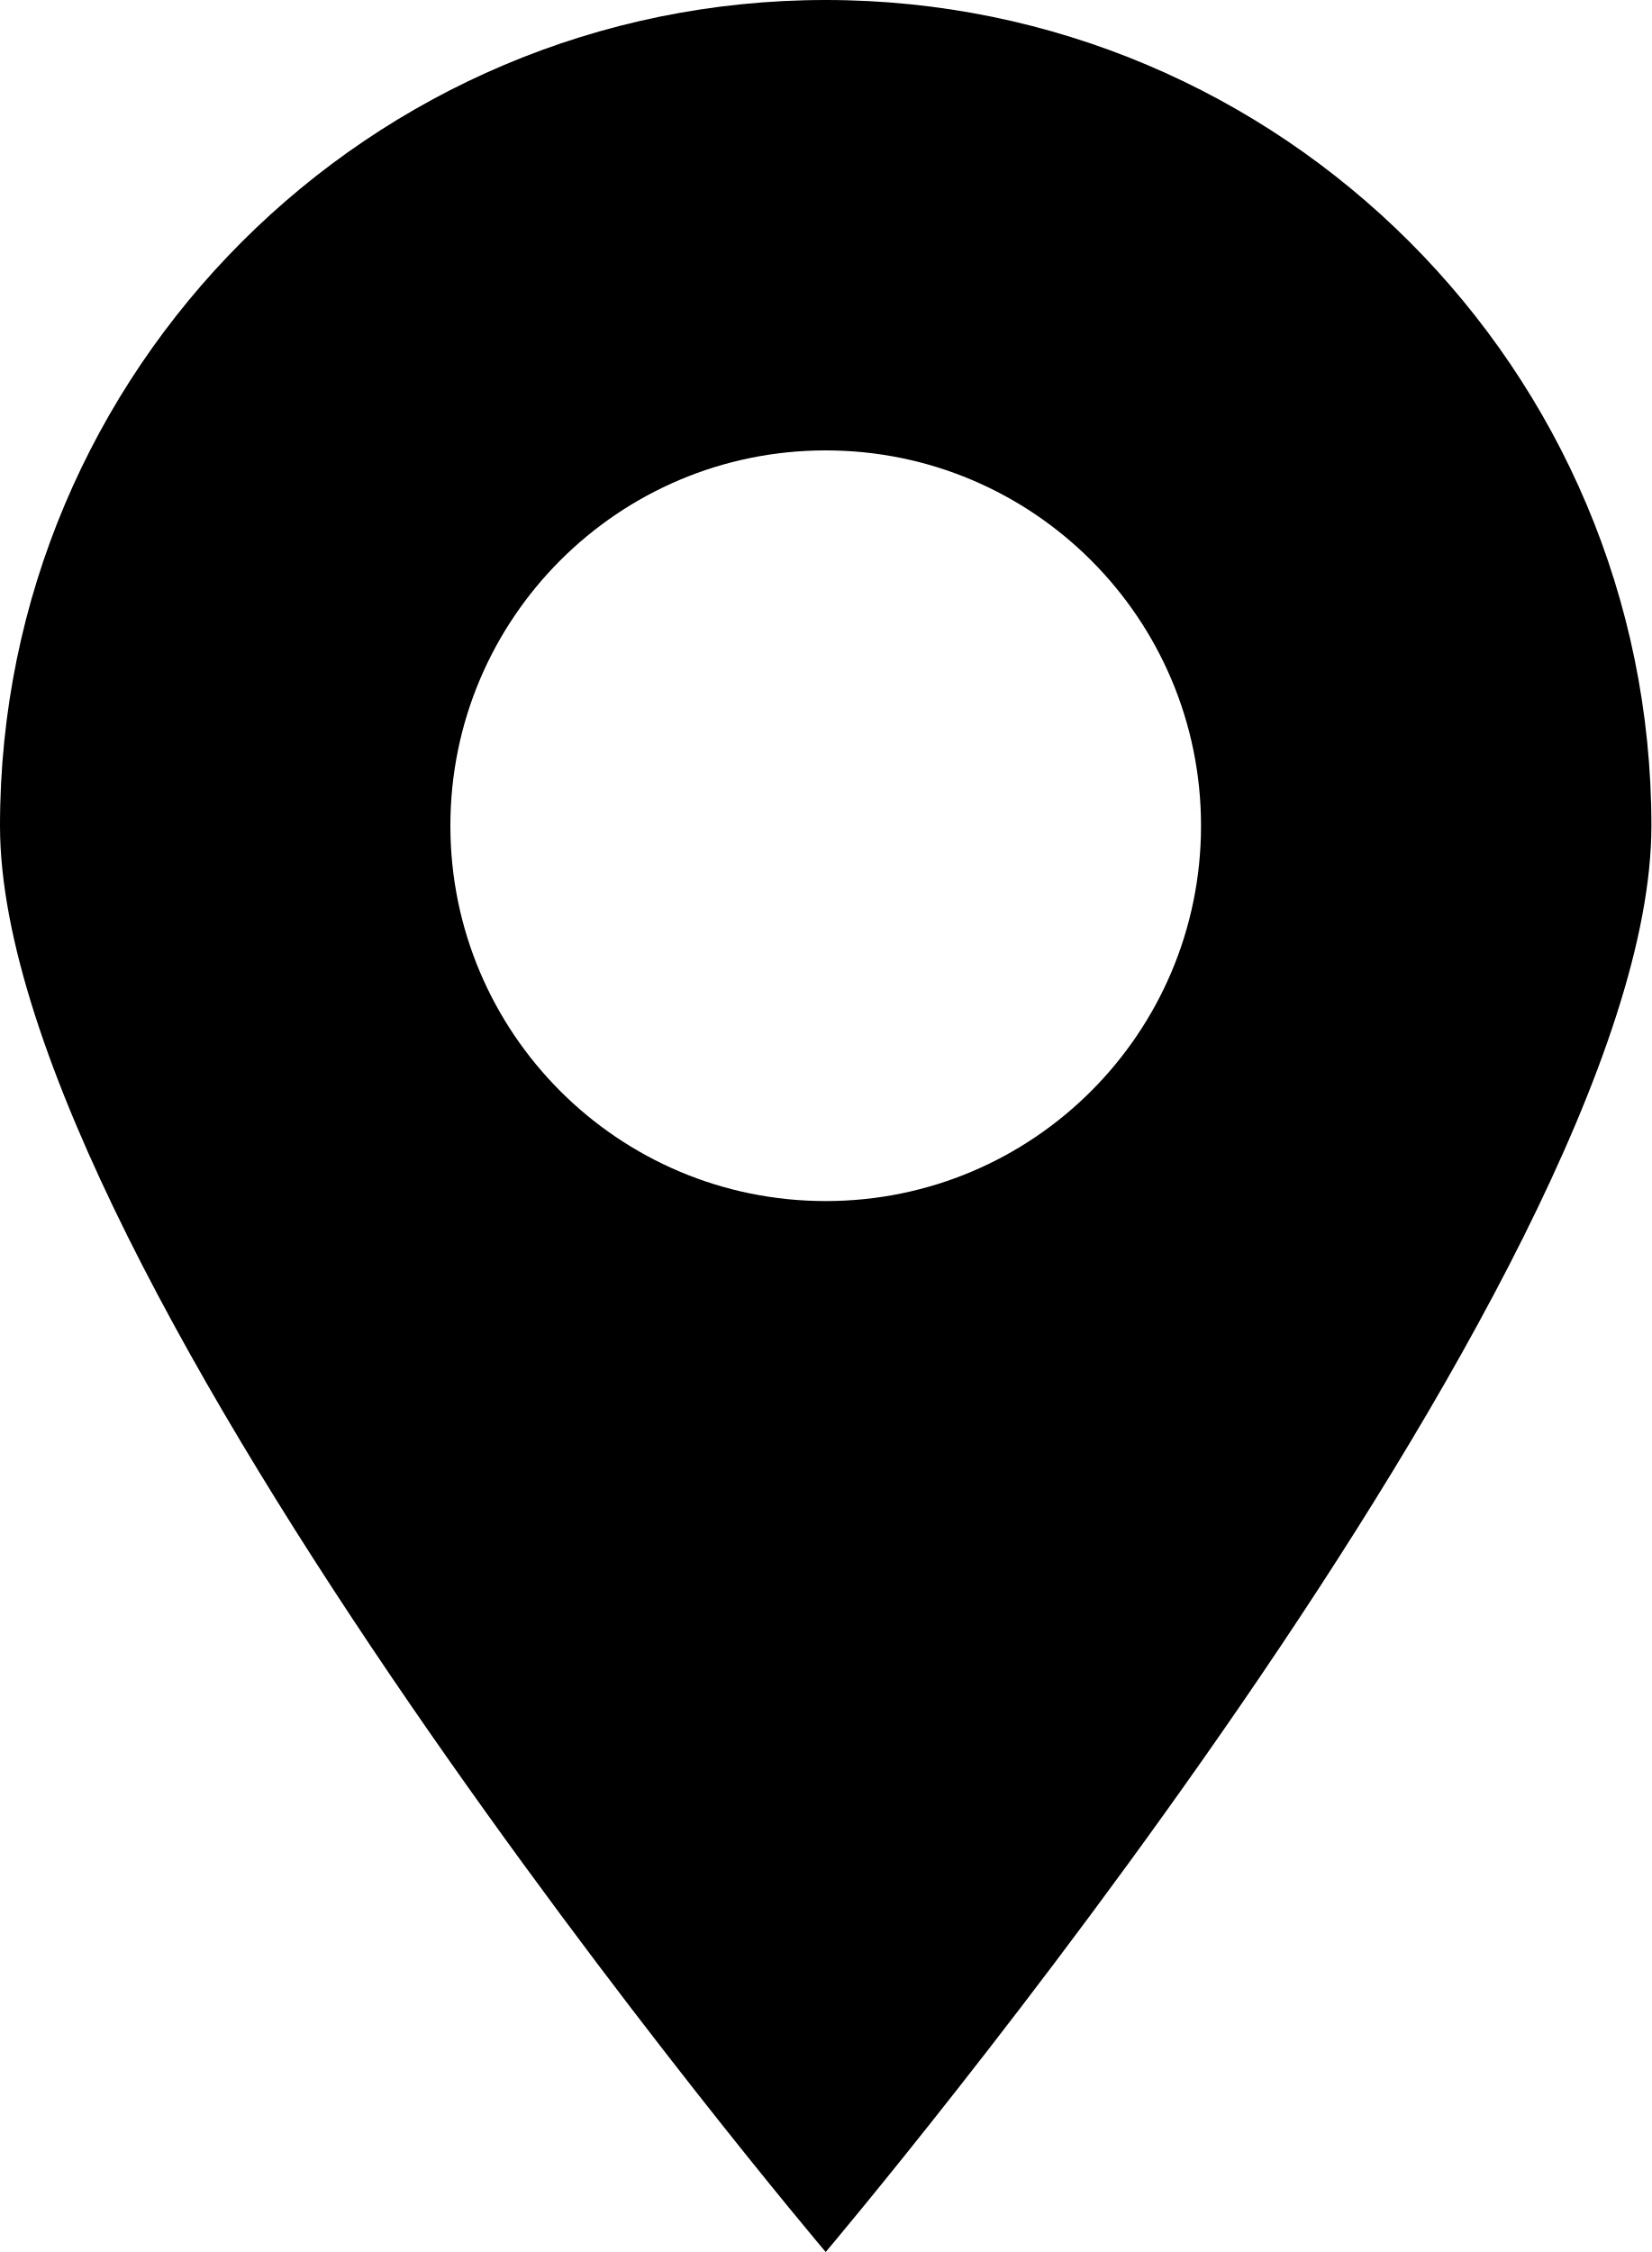
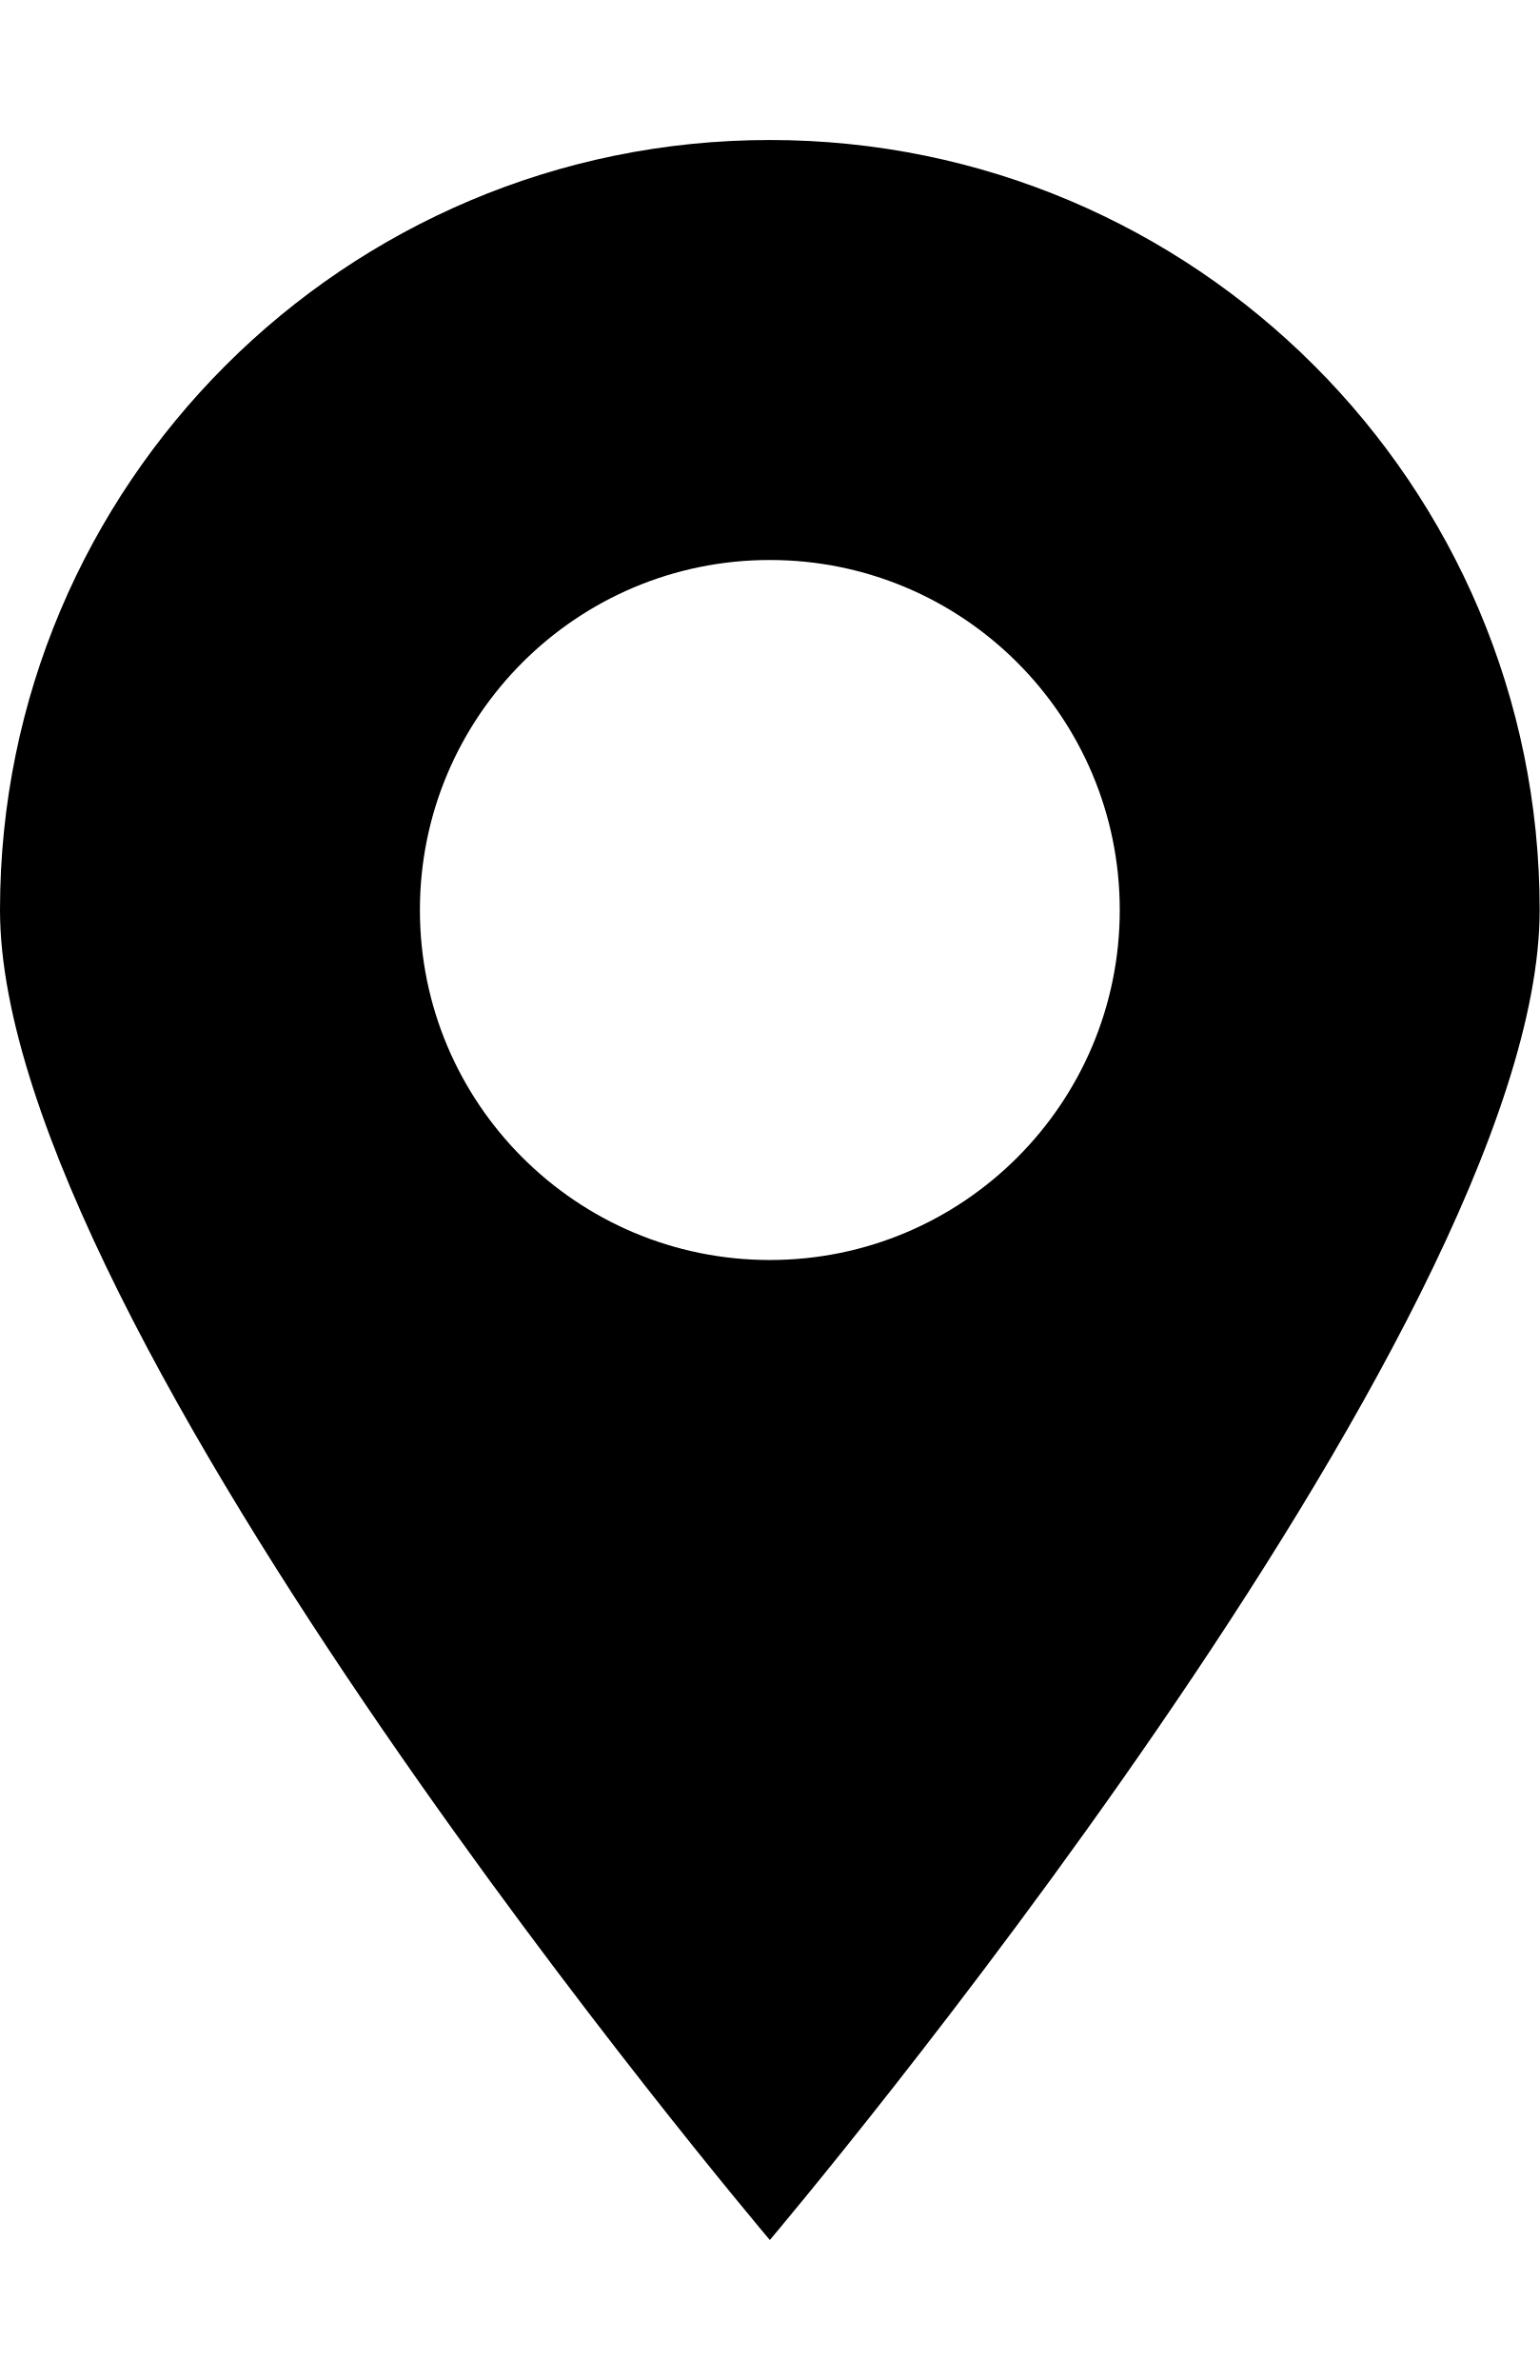
- <svg xmlns="http://www.w3.org/2000/svg" data-name="Location Pin" viewBox="0 0 11 15">
+ <svg xmlns="http://www.w3.org/2000/svg" data-name="Location Pin" viewBox="0 -1 11 17">
  <path data-name="Subtraction 10" d="M5.5 15C5.444 14.934 0 8.493 0 5.5a5.5 5.5 0 1 1 11 0c0 2.993-5.444 9.433-5.5 9.5zm0-12A2.5 2.5 0 1 0 8 5.5 2.5 2.5 0 0 0 5.5 3z" />
</svg>
